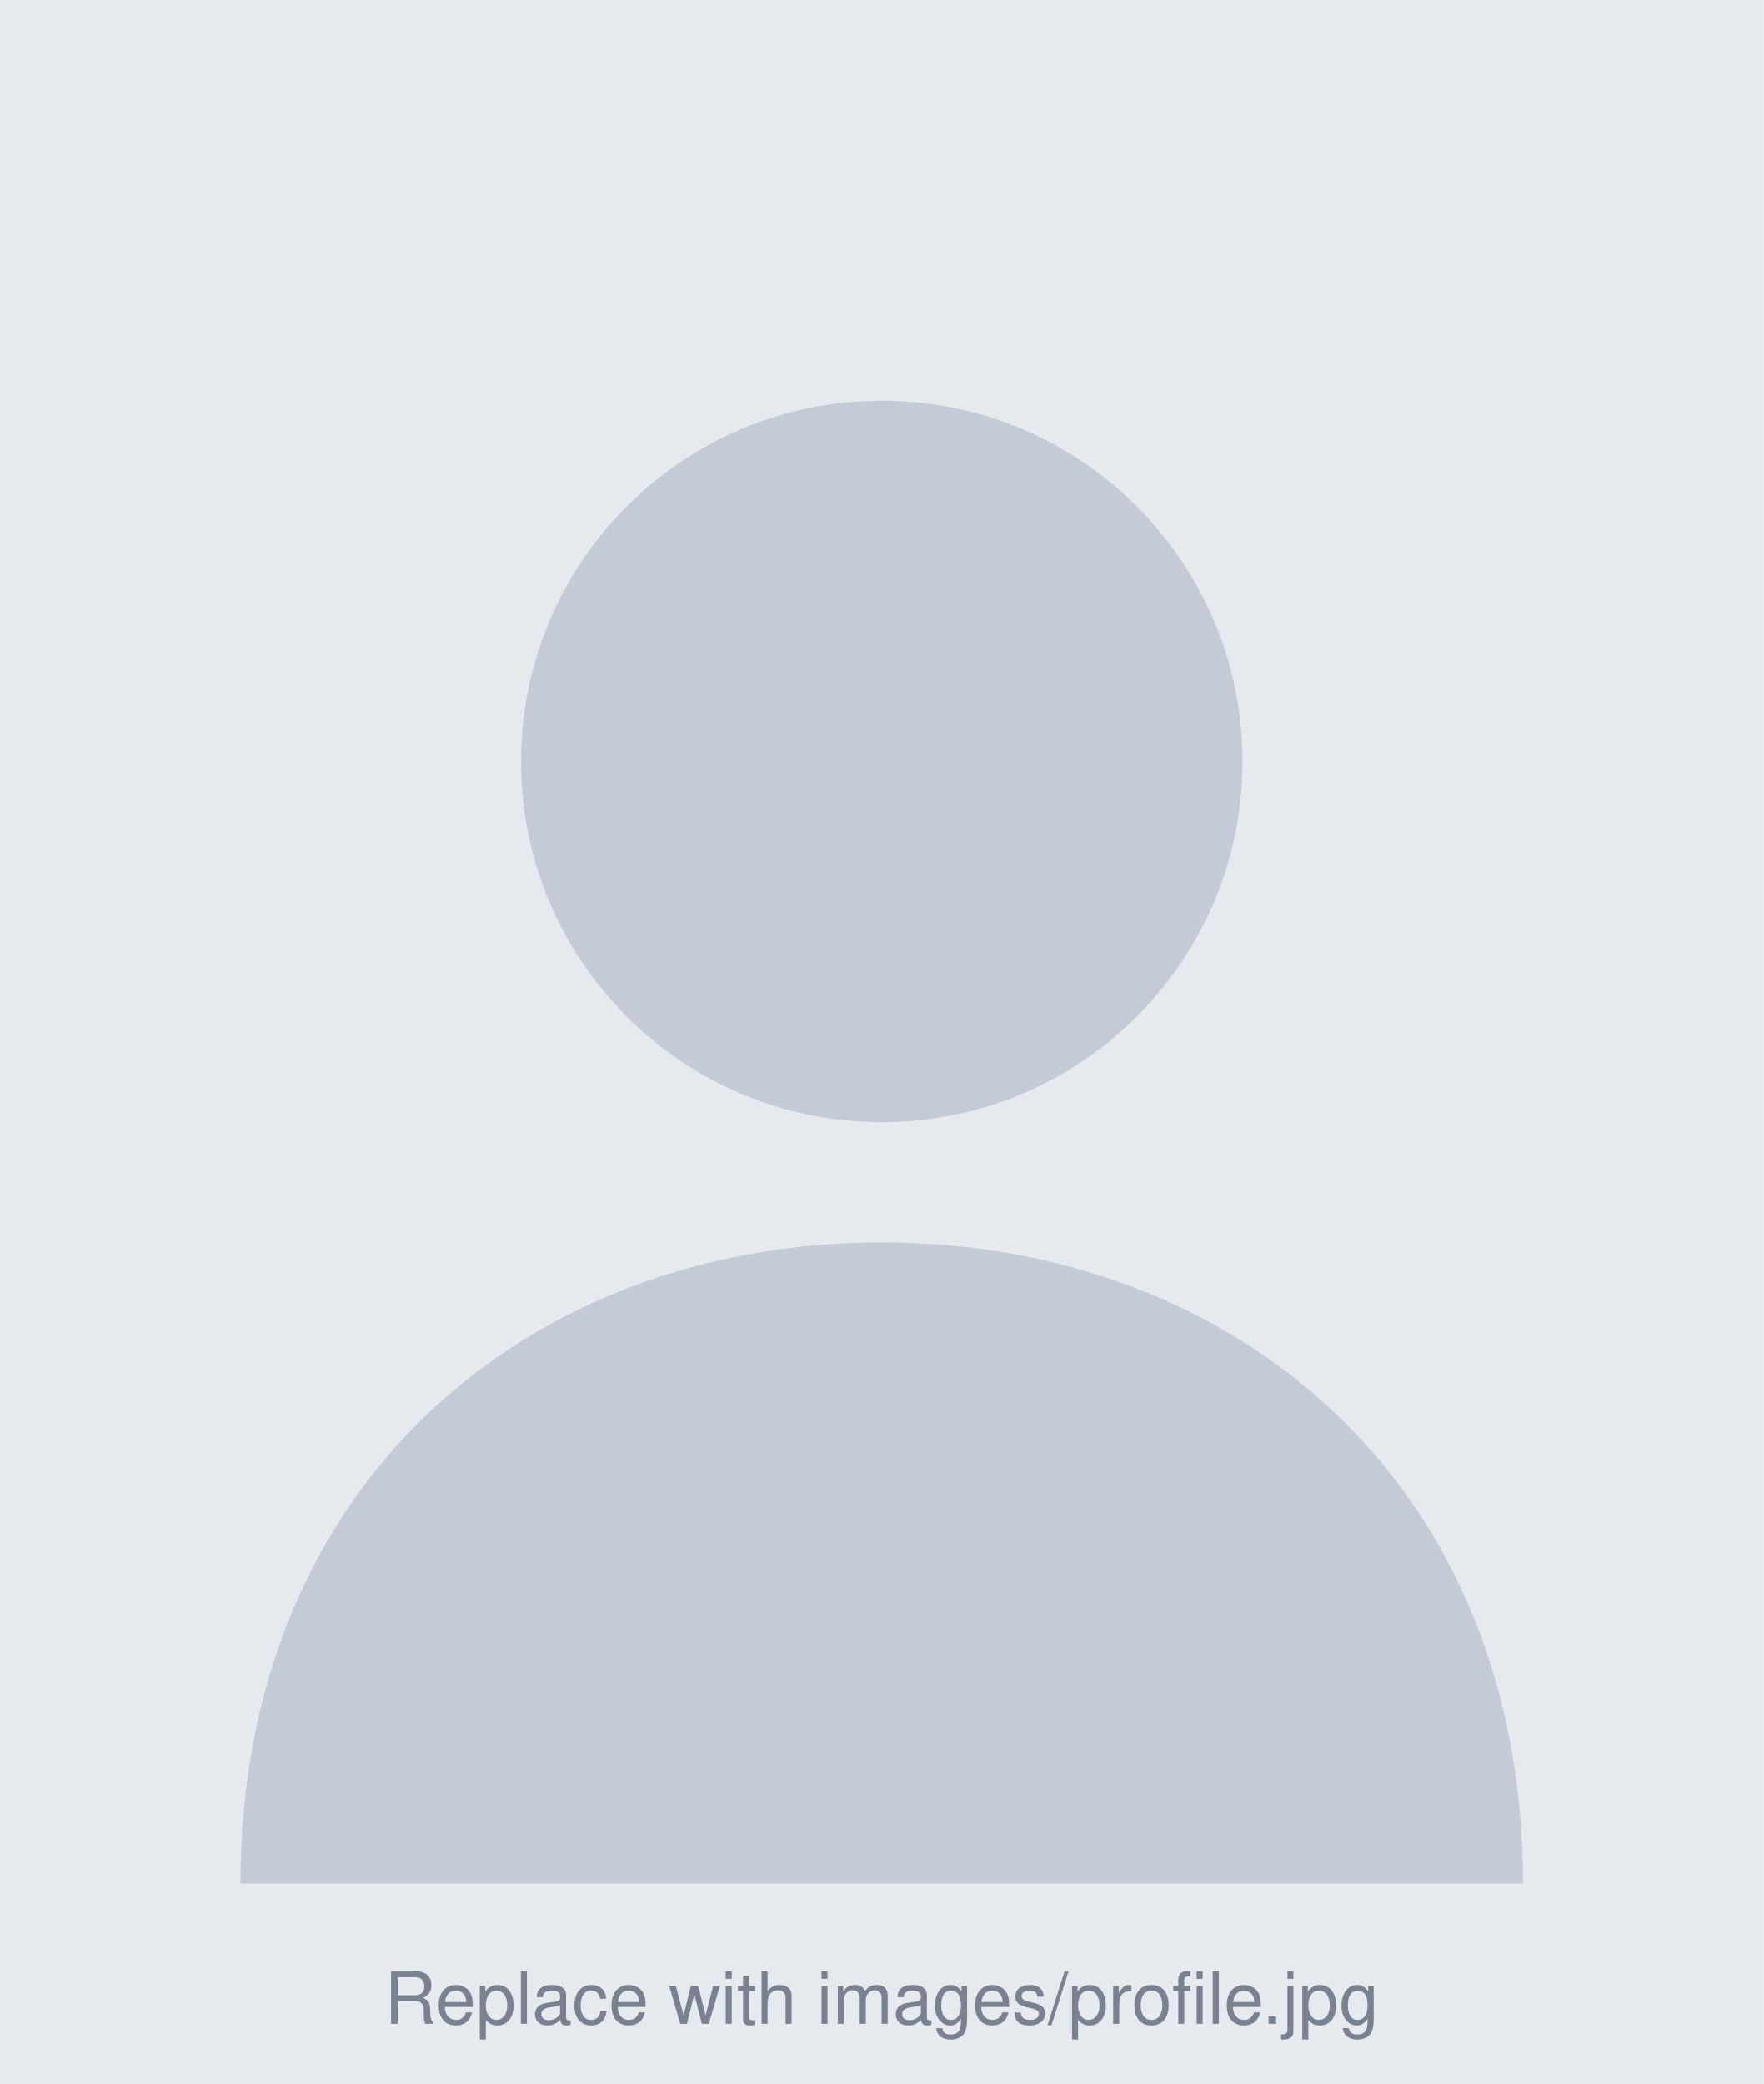
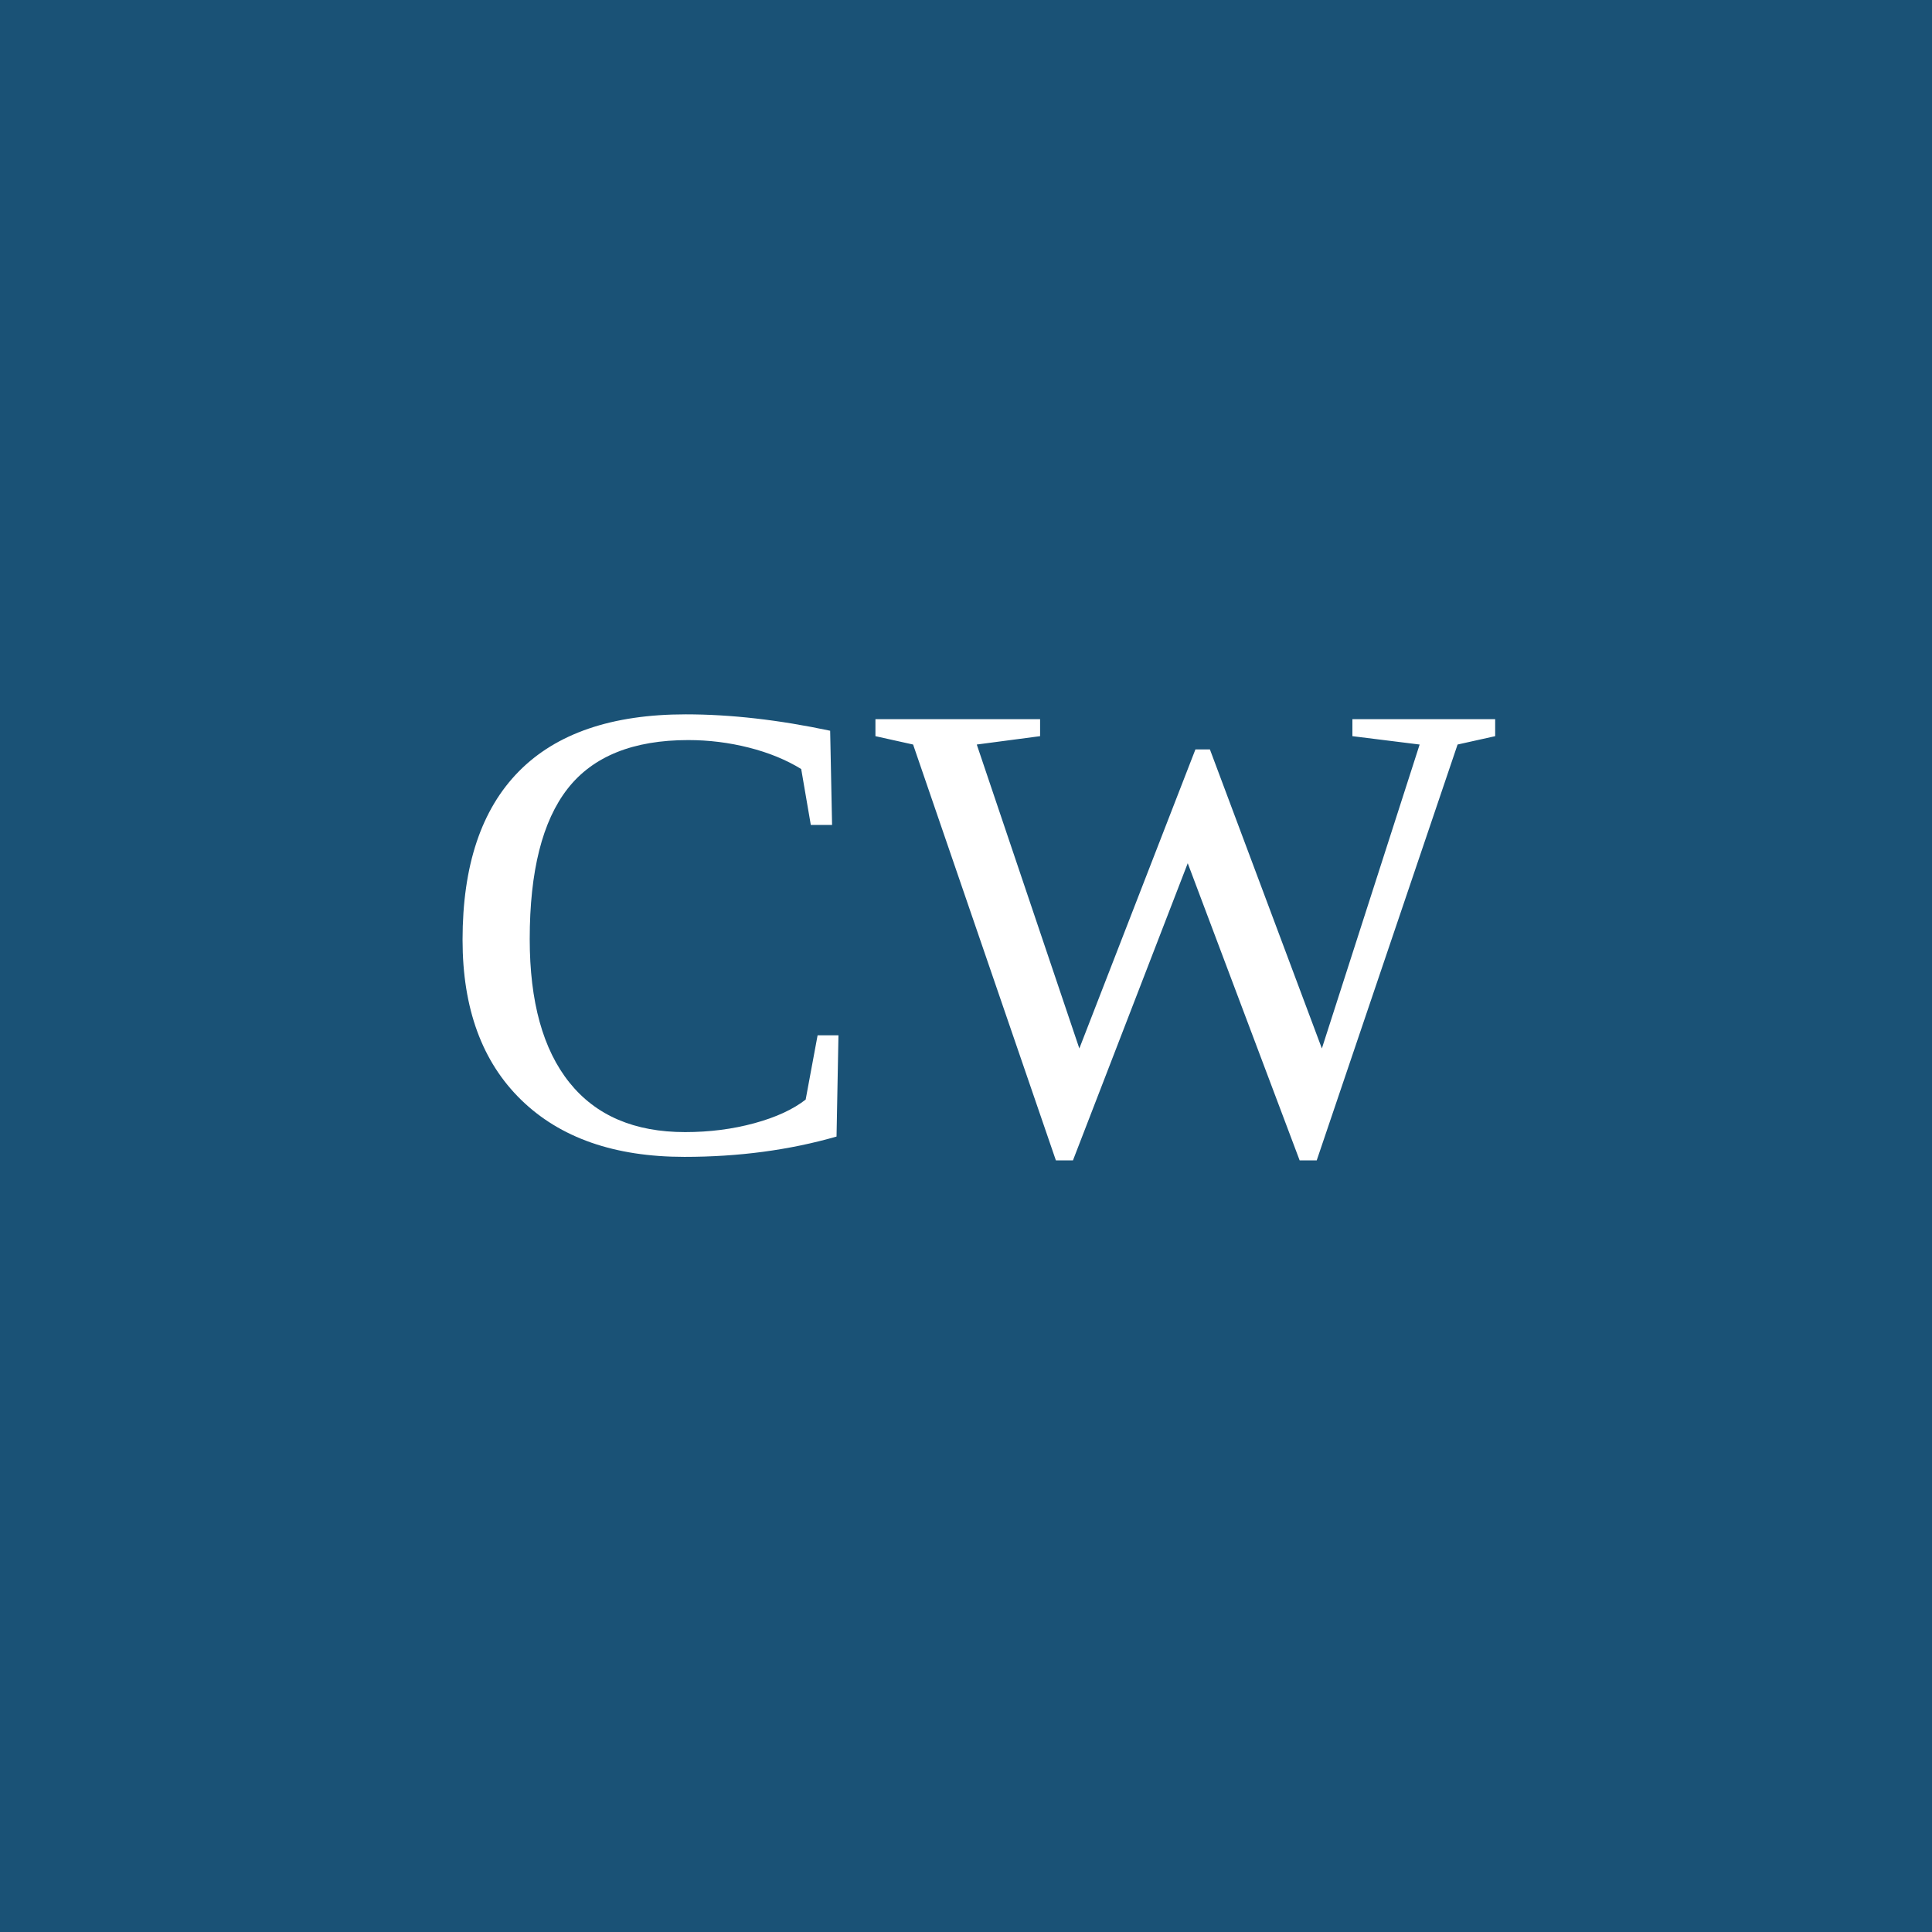
- <svg xmlns="http://www.w3.org/2000/svg" width="440" height="520" viewBox="0 0 440 520">
-   <rect width="440" height="520" fill="#e6e9ee" />
-   <circle cx="220" cy="190" r="90" fill="#c5cbd6" />
-   <path d="M60 470c0-100 72-160 160-160s160 60 160 160z" fill="#c5cbd6" />
-   <text x="220" y="505" text-anchor="middle" font-family="Helvetica, Arial, sans-serif" font-size="18" fill="#7a8291">Replace with images/profile.jpg</text>
+ <svg xmlns="http://www.w3.org/2000/svg" width="440" height="440" viewBox="0 0 440 440">
+   <rect width="440" height="440" fill="#1a5276" />
+   <text x="220" y="262" text-anchor="middle" font-family="Georgia, 'Times New Roman', serif" font-size="150" fill="#ffffff">CW</text>
</svg>
